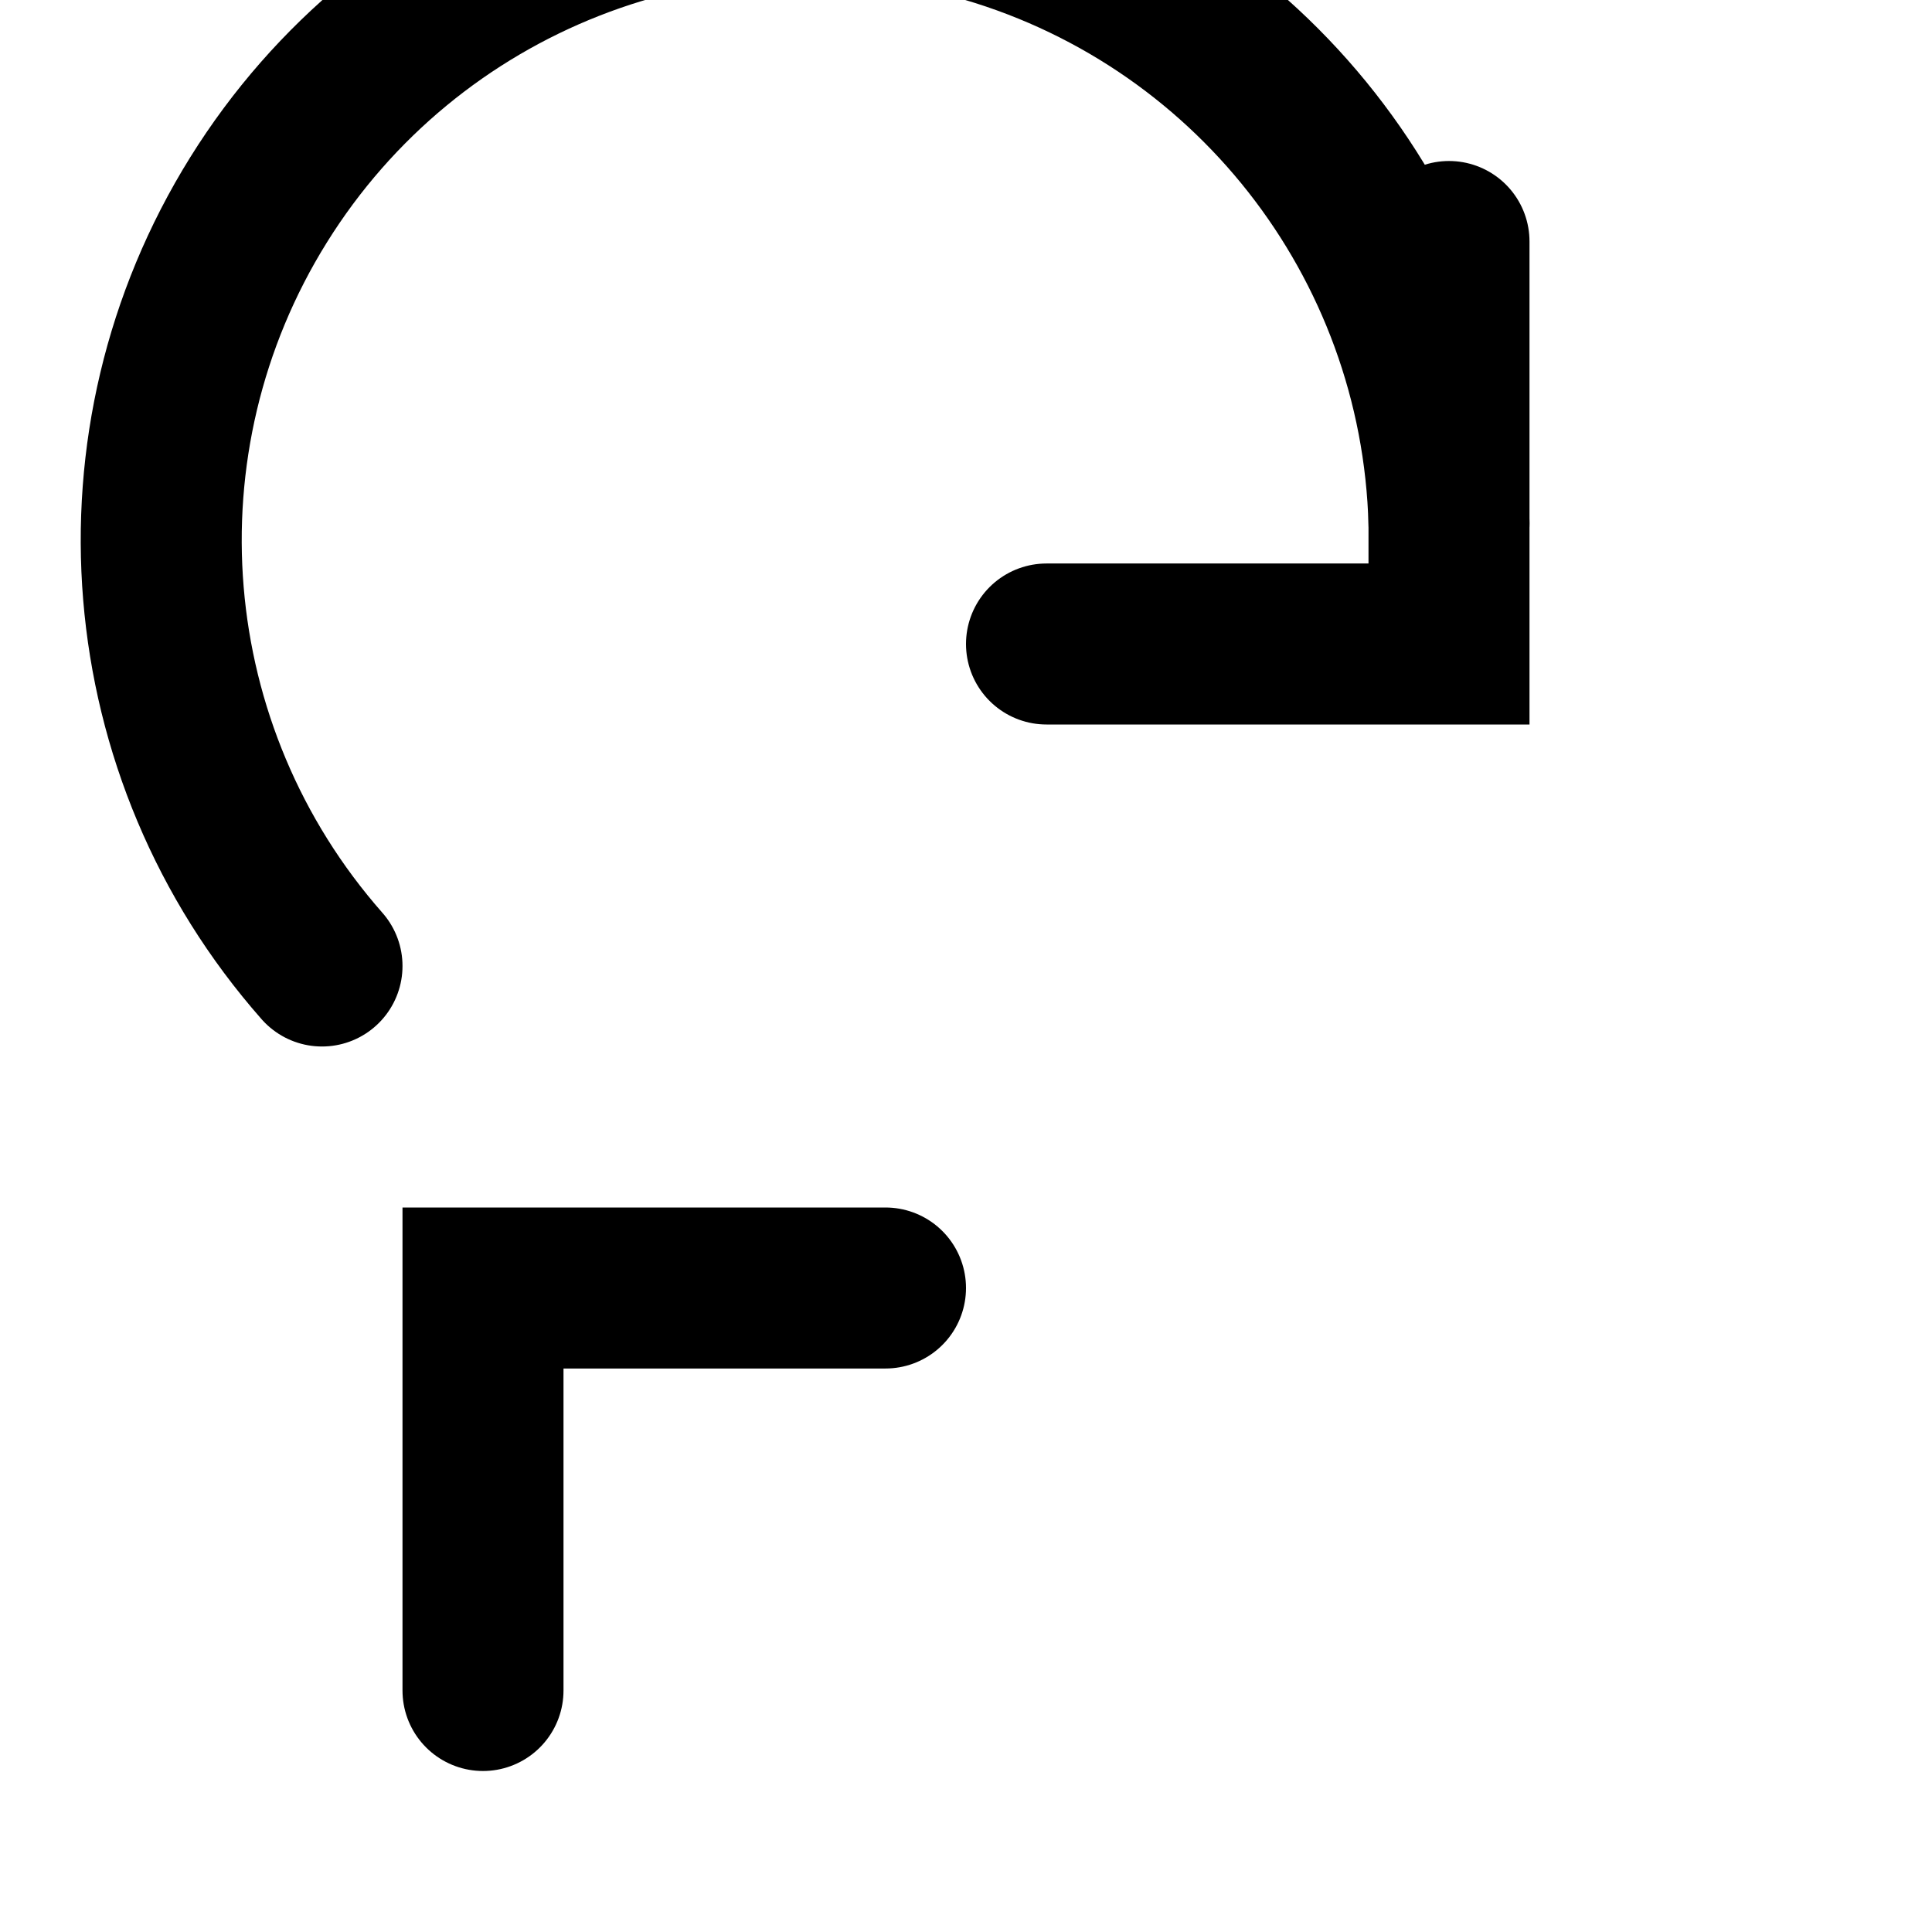
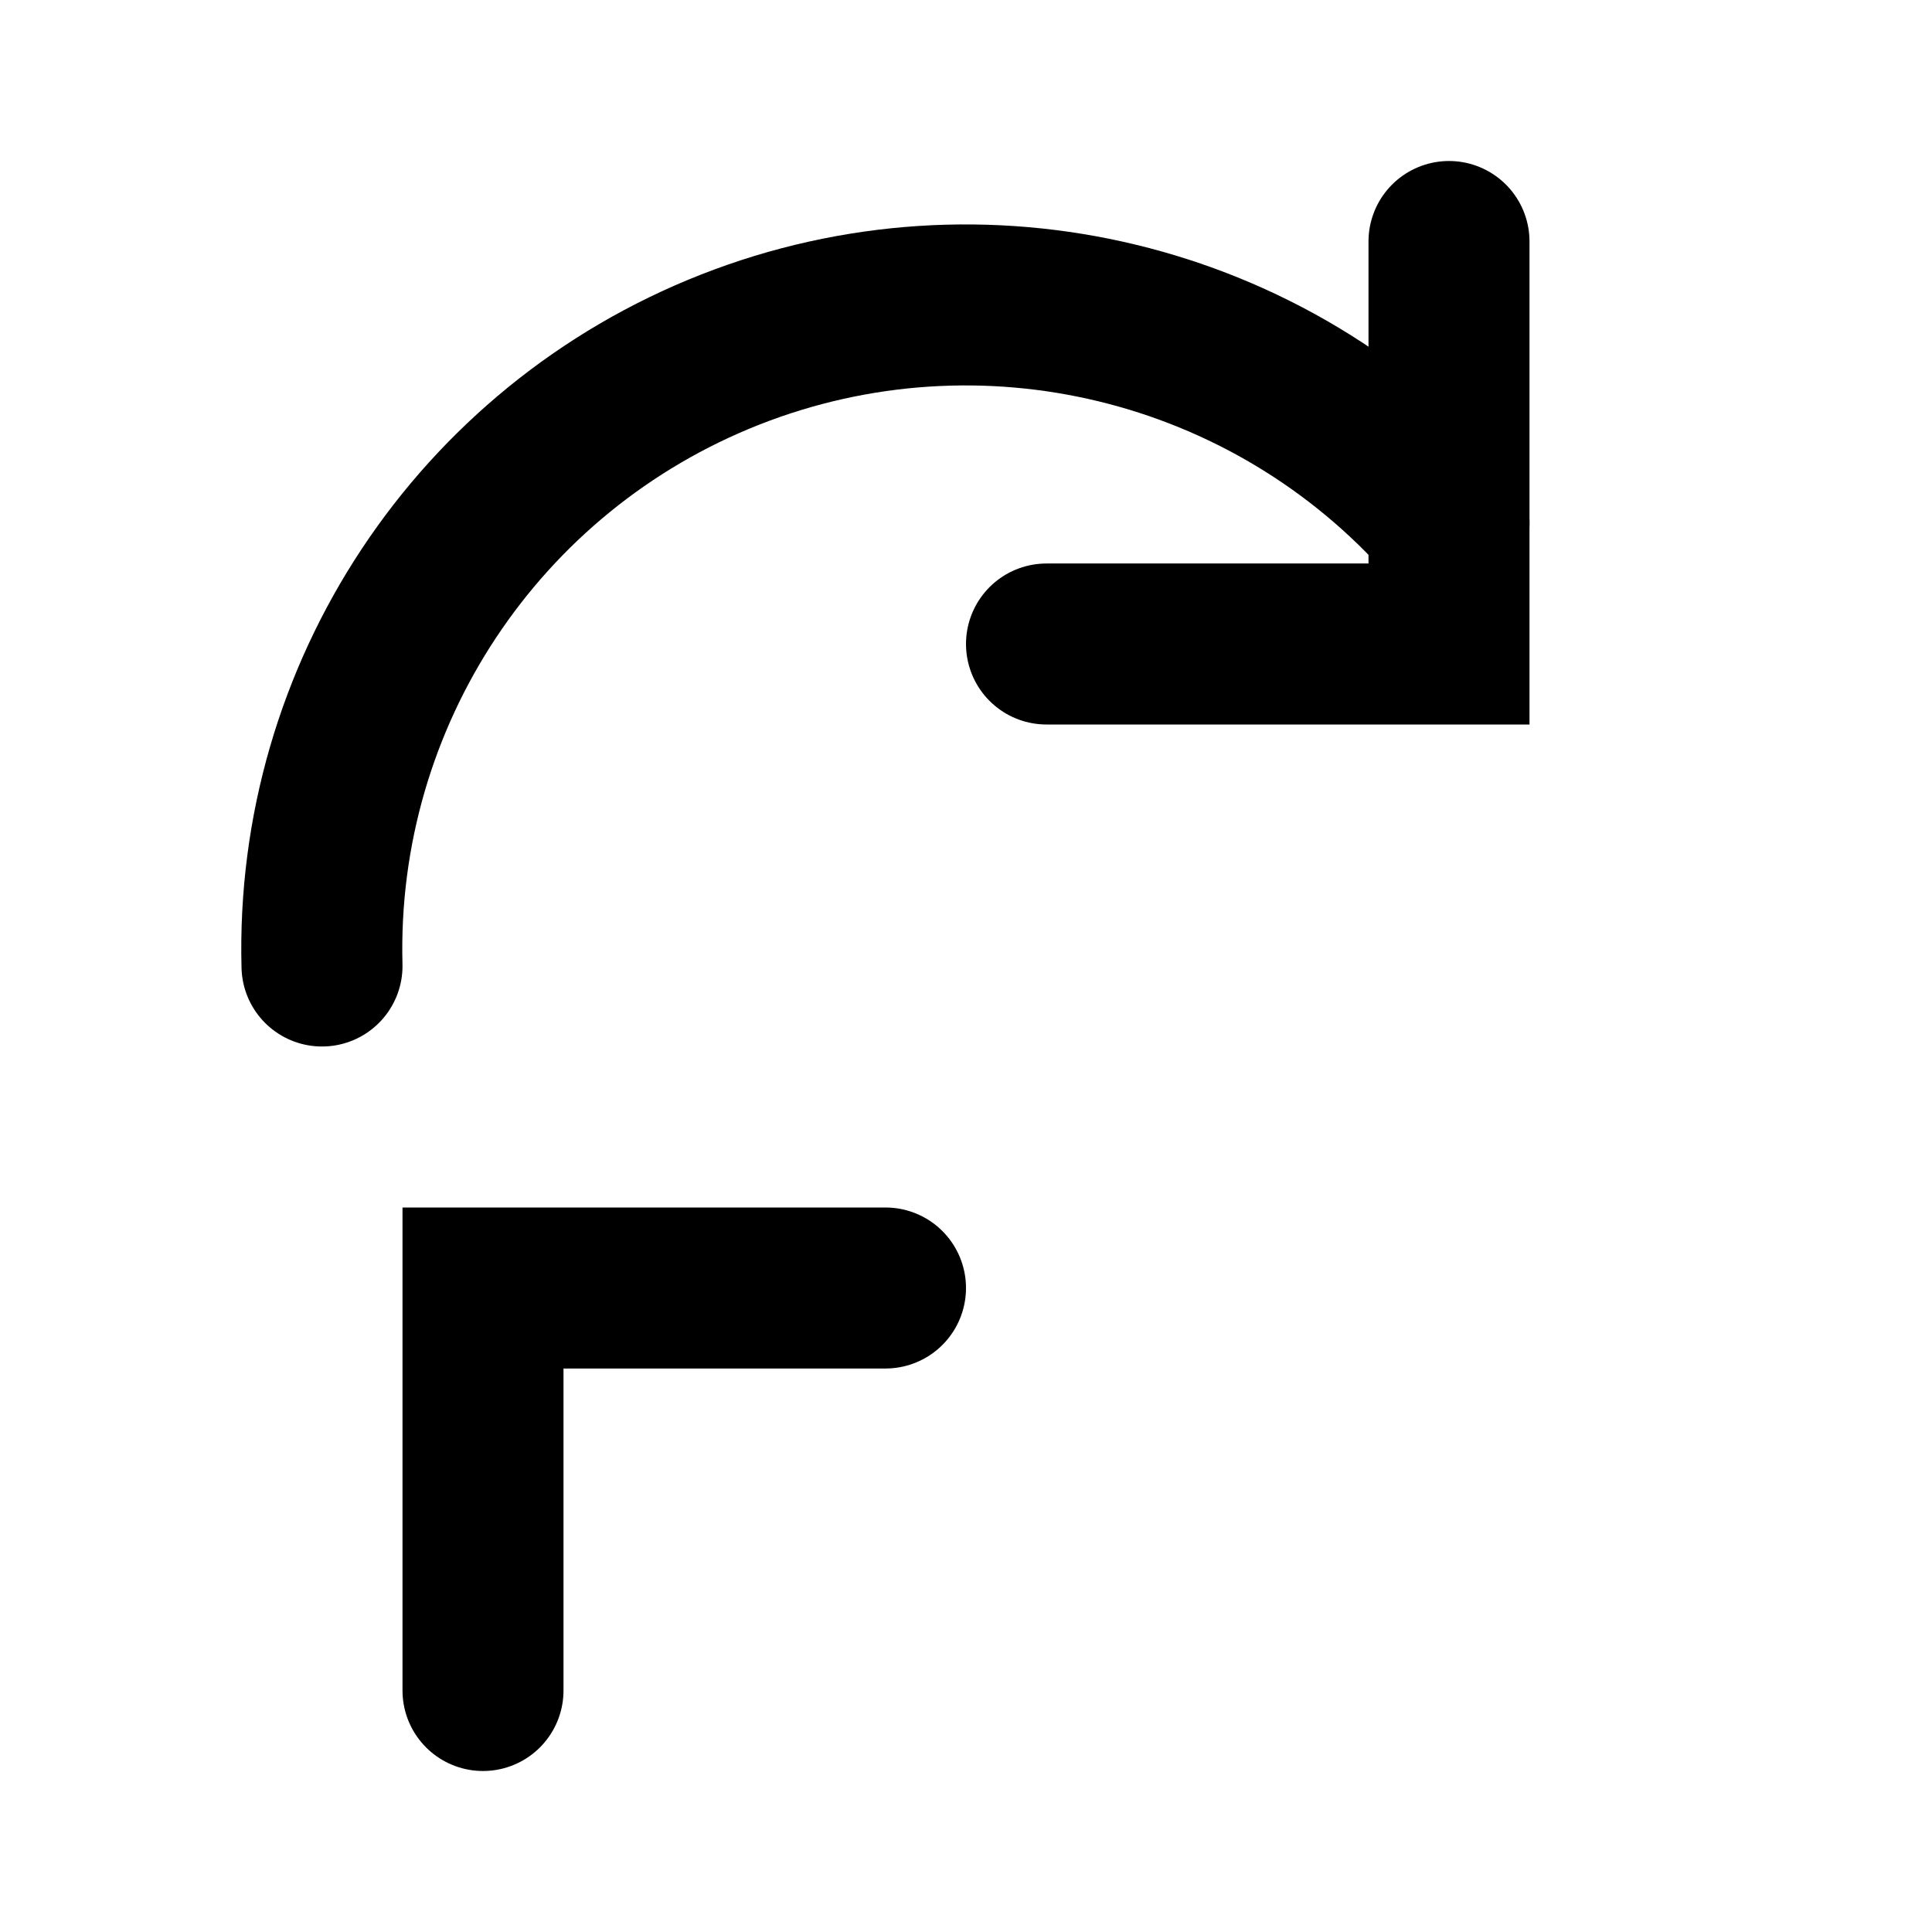
<svg xmlns="http://www.w3.org/2000/svg" viewBox="0 0 24 24" width="24" height="24">
-   <path d="M4 12a8 8 0 1114-5.5" stroke="#000000" stroke-width="2" fill="none" stroke-linecap="round" />
+   <path d="M4 12a8 8 0 0114-5.5" stroke="#000000" stroke-width="2" fill="none" stroke-linecap="round" />
  <path d="M18 3l0 5-5 0M6 21l0-5 5 0" stroke="#000000" stroke-width="2" stroke-linecap="round" fill="none" />
</svg>
